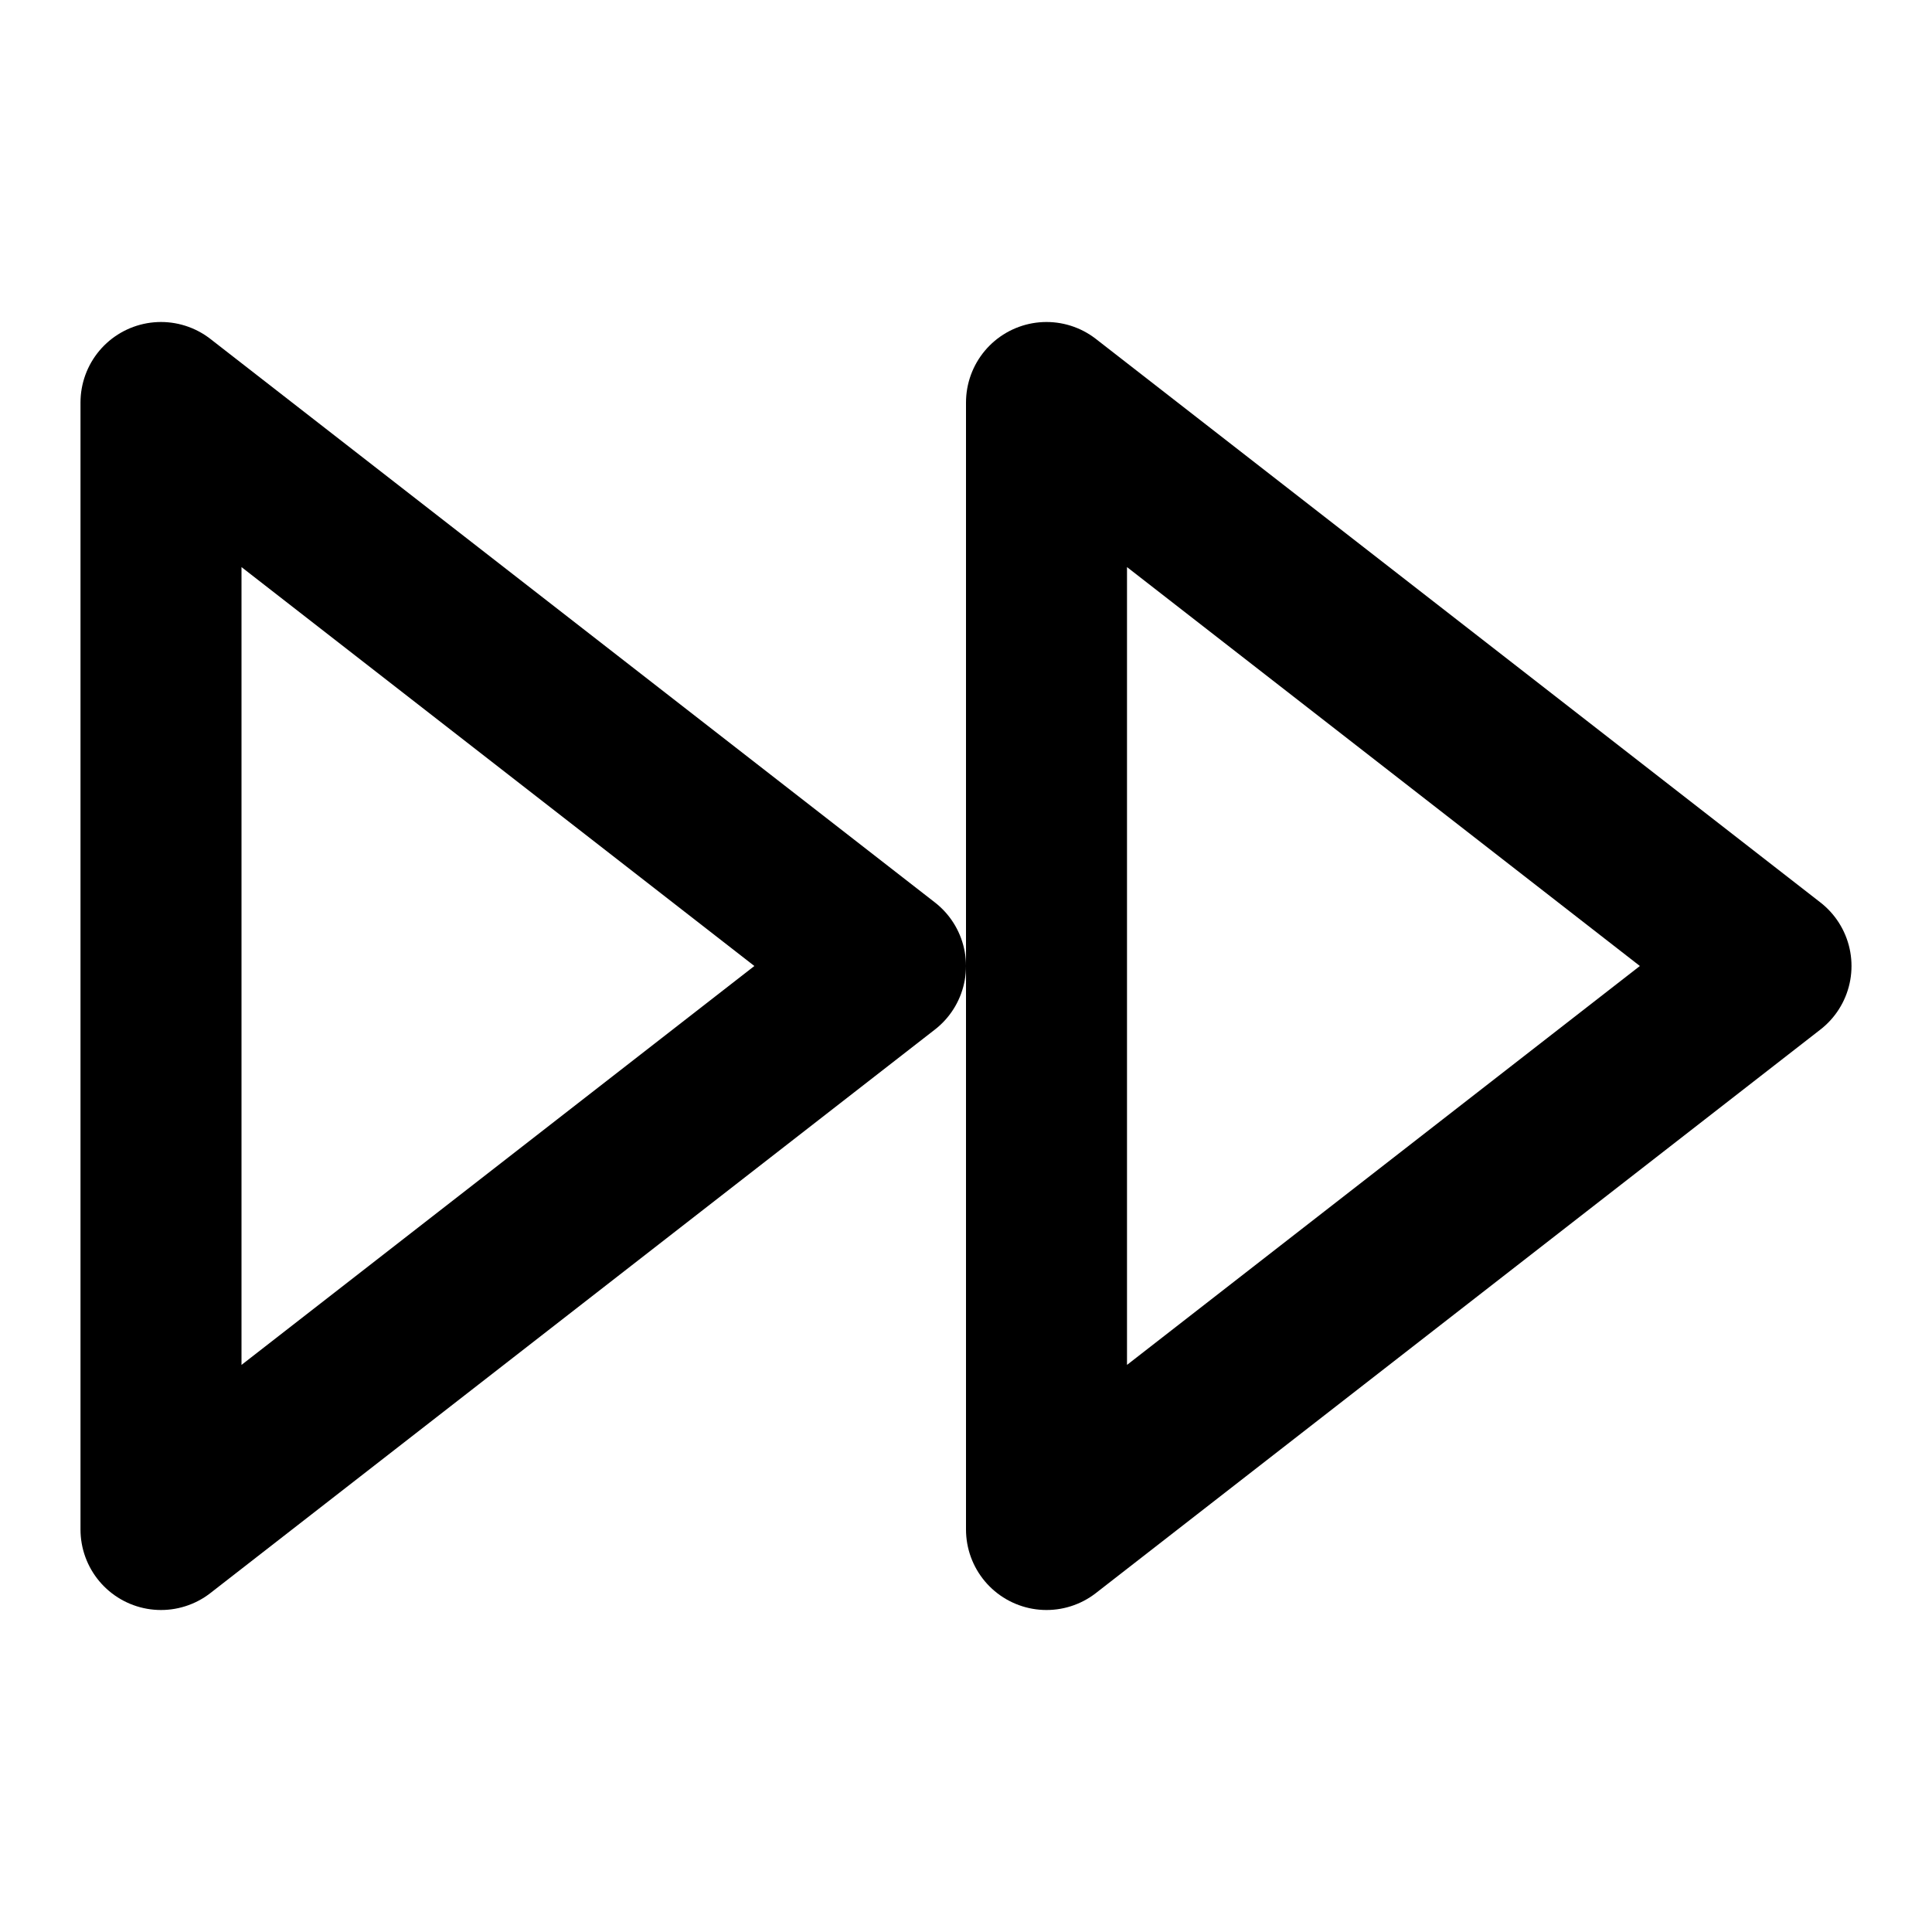
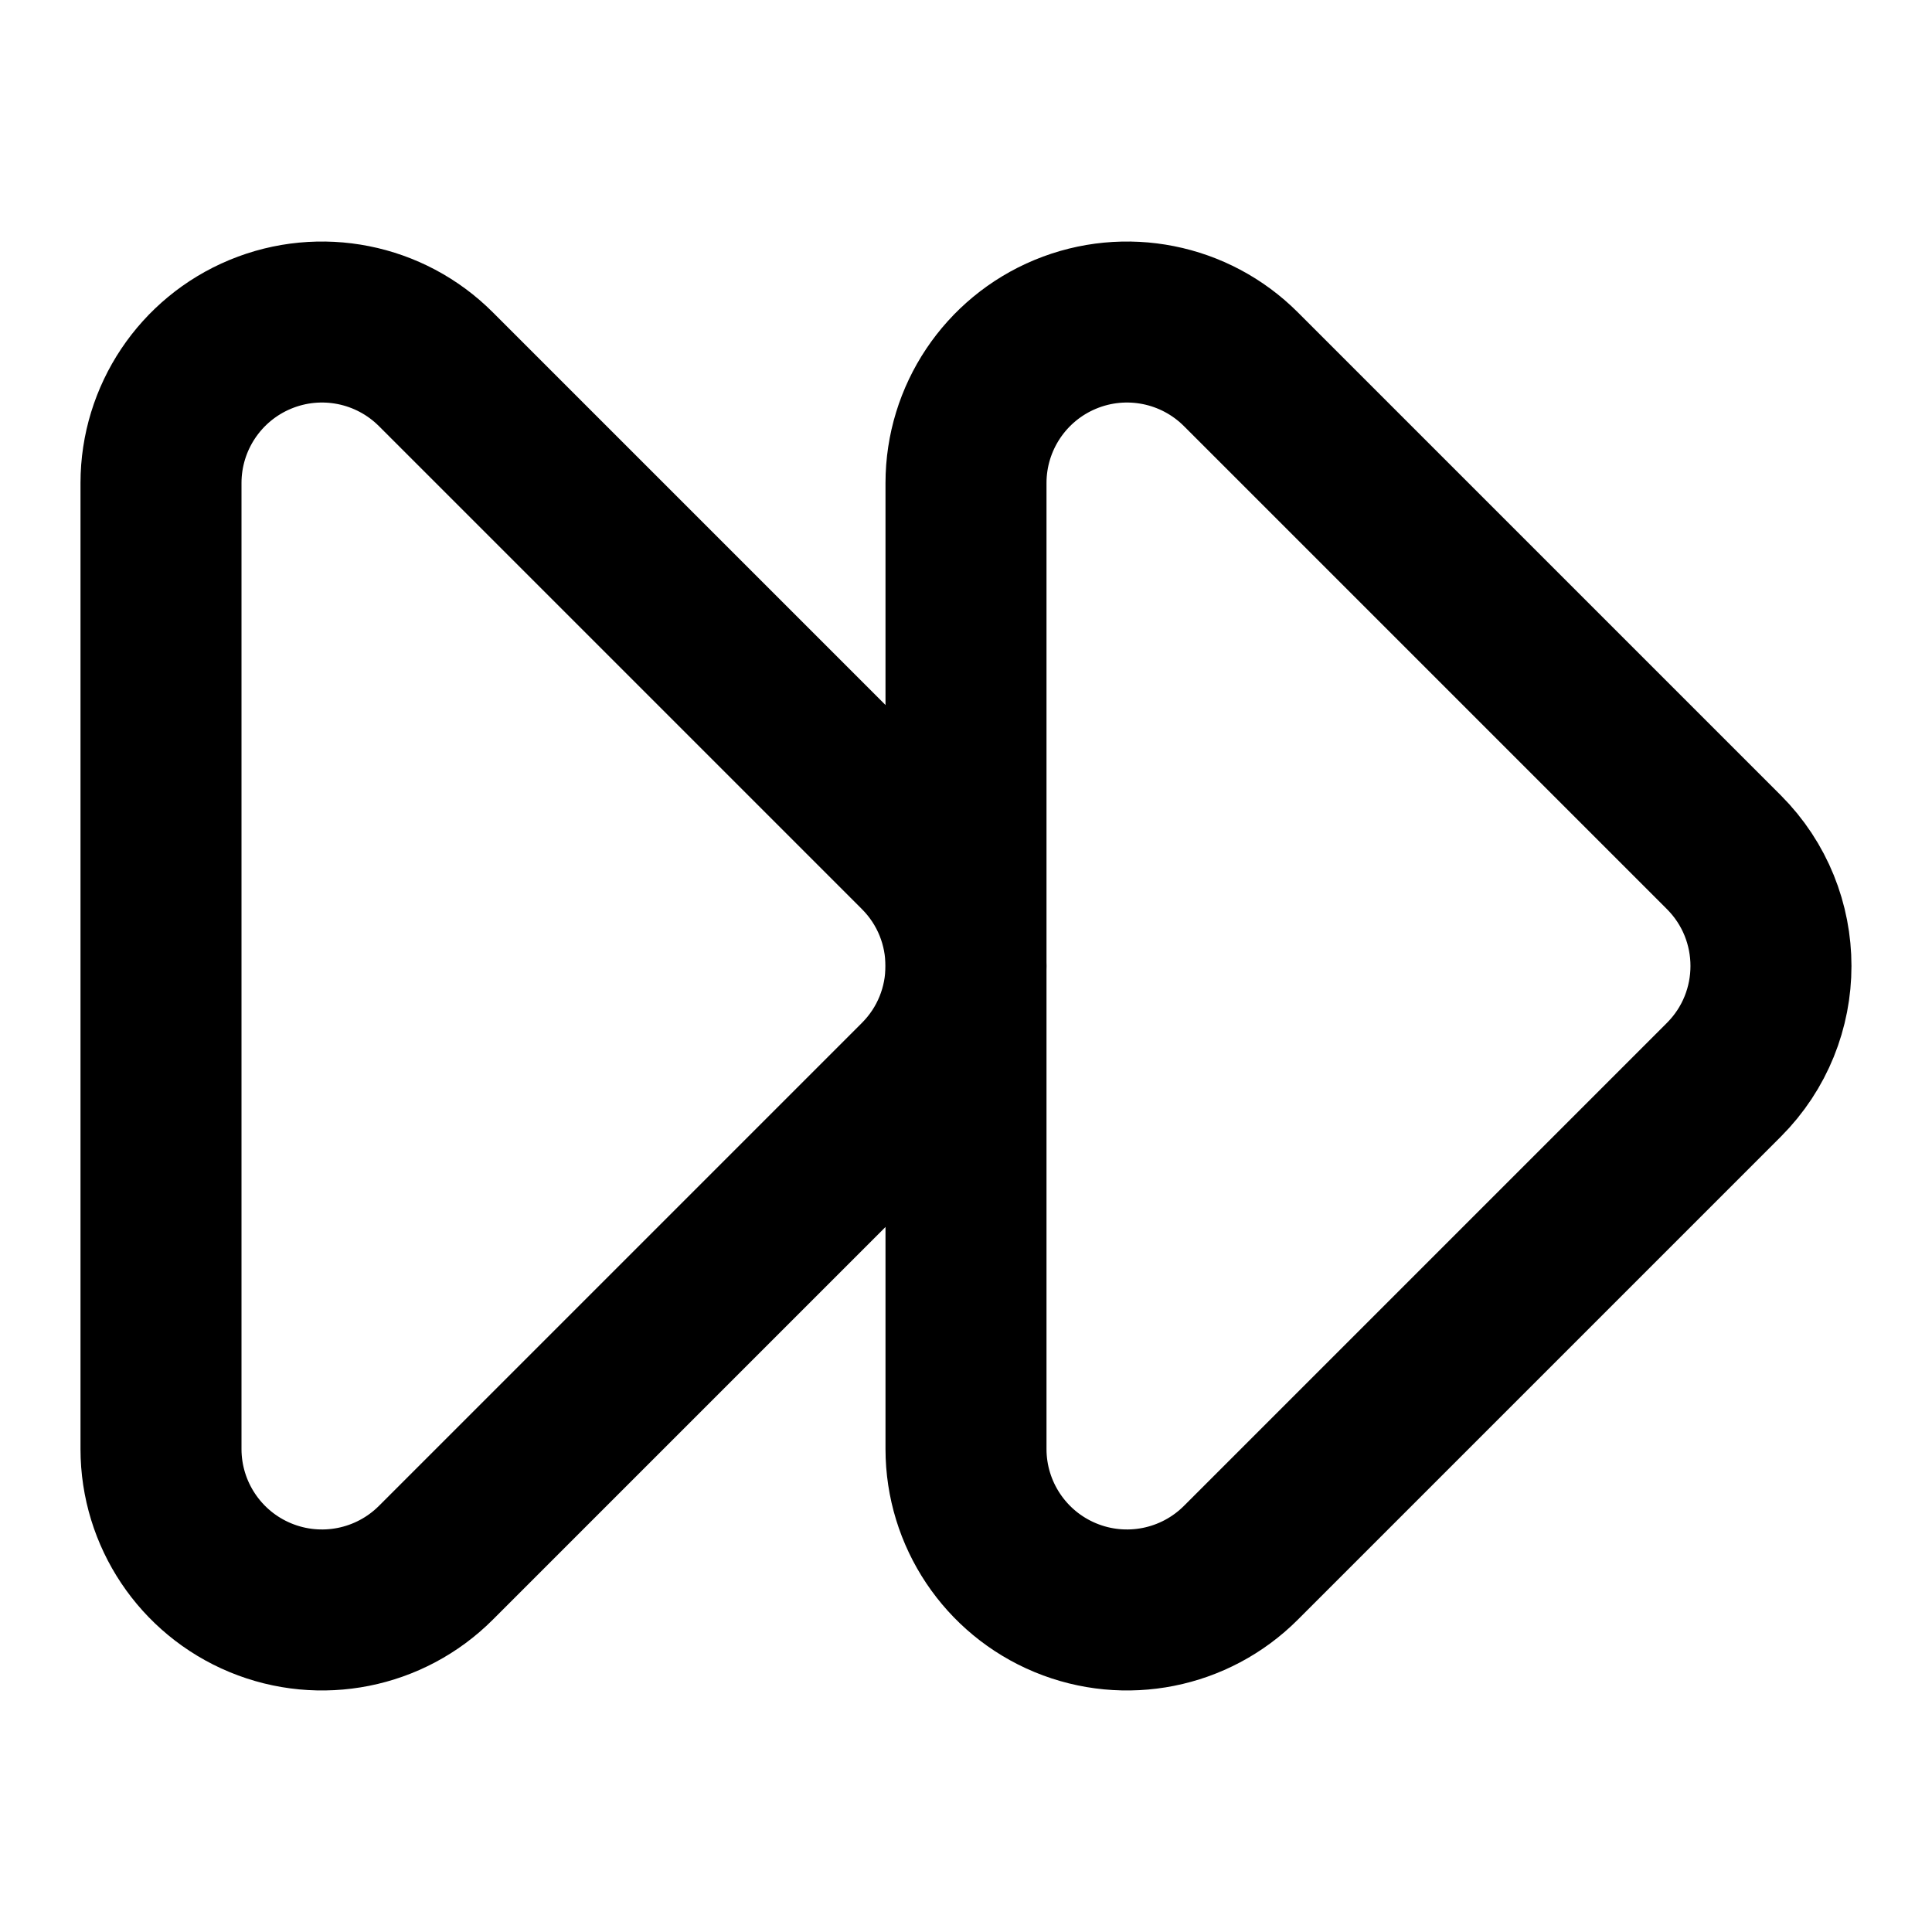
<svg xmlns="http://www.w3.org/2000/svg" width="24" height="24" viewBox="0 0 24 24" fill="none" stroke="currentColor" stroke-width="2" stroke-linecap="round" stroke-linejoin="round">
-   <polygon points="13 19 22 12 13 5 13 19" />
-   <polygon points="2 19 11 12 2 5 2 19" />
+   <path d="M12 6a2 2 0 0 1 3.414-1.414l6 6a2 2 0 0 1 0 2.828l-6 6A2 2 0 0 1 12 18z" />
+   <path d="M2 6a2 2 0 0 1 3.414-1.414l6 6a2 2 0 0 1 0 2.828l-6 6A2 2 0 0 1 2 18z" />
</svg>
